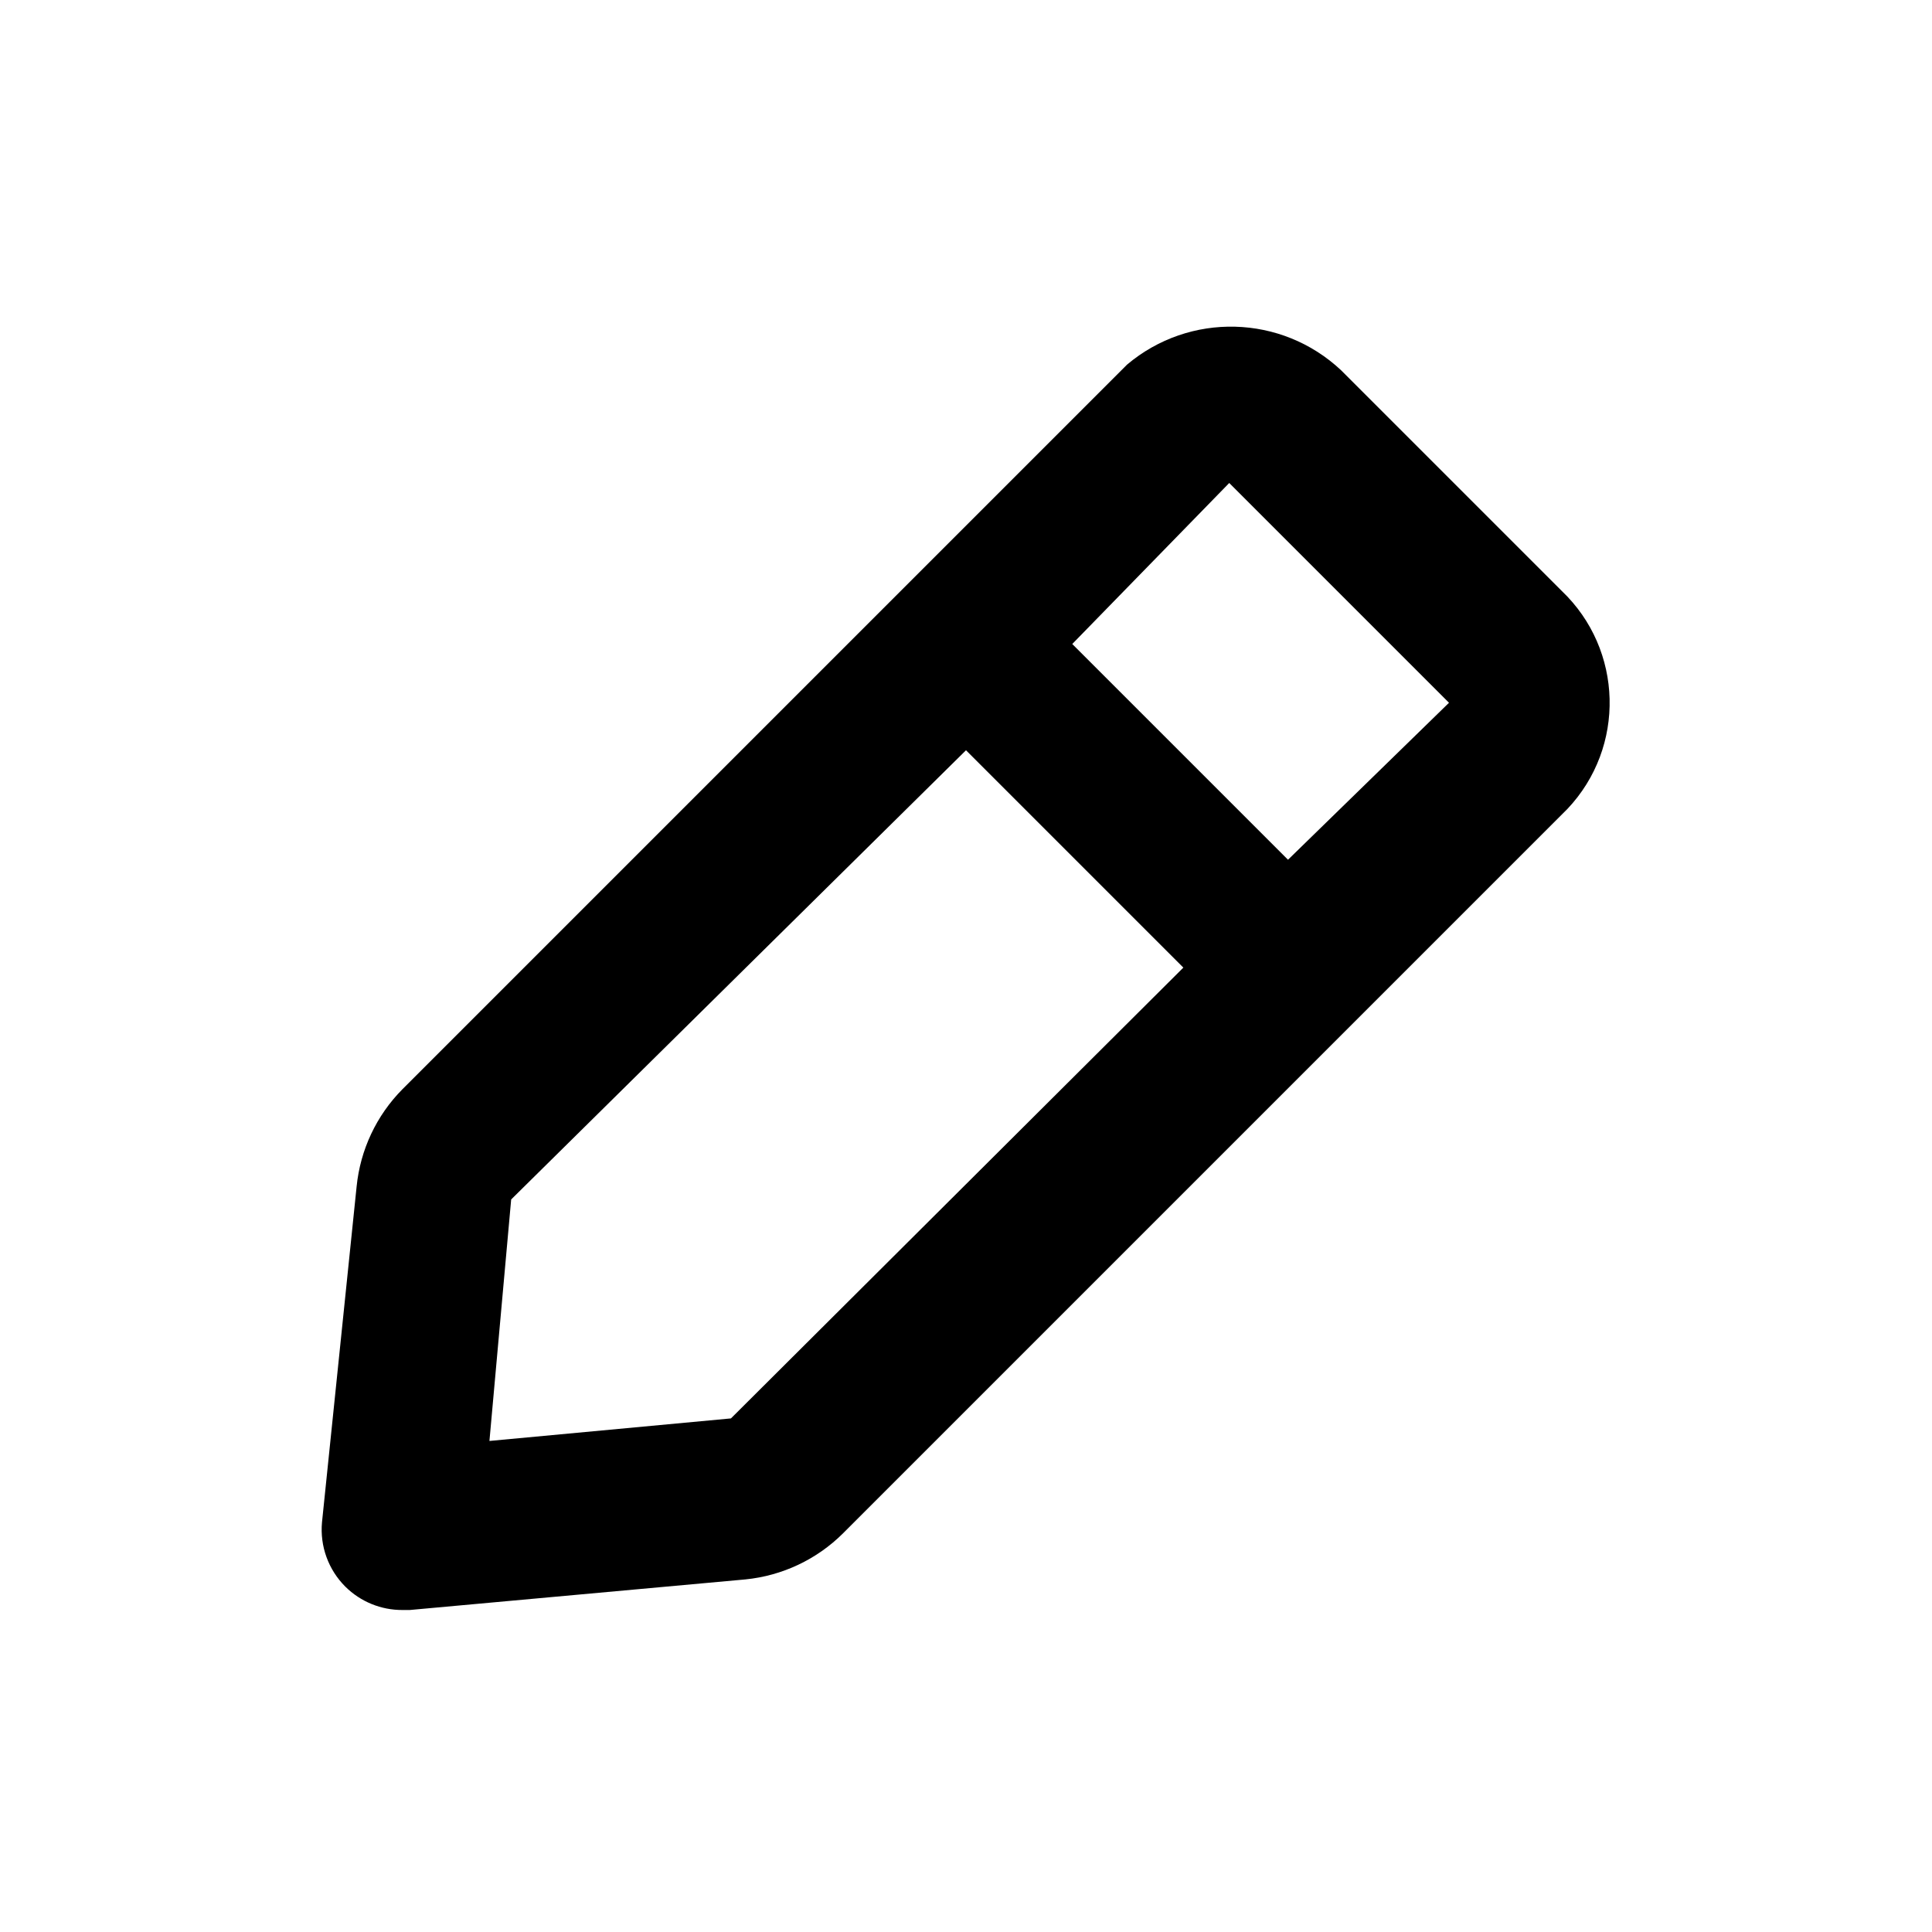
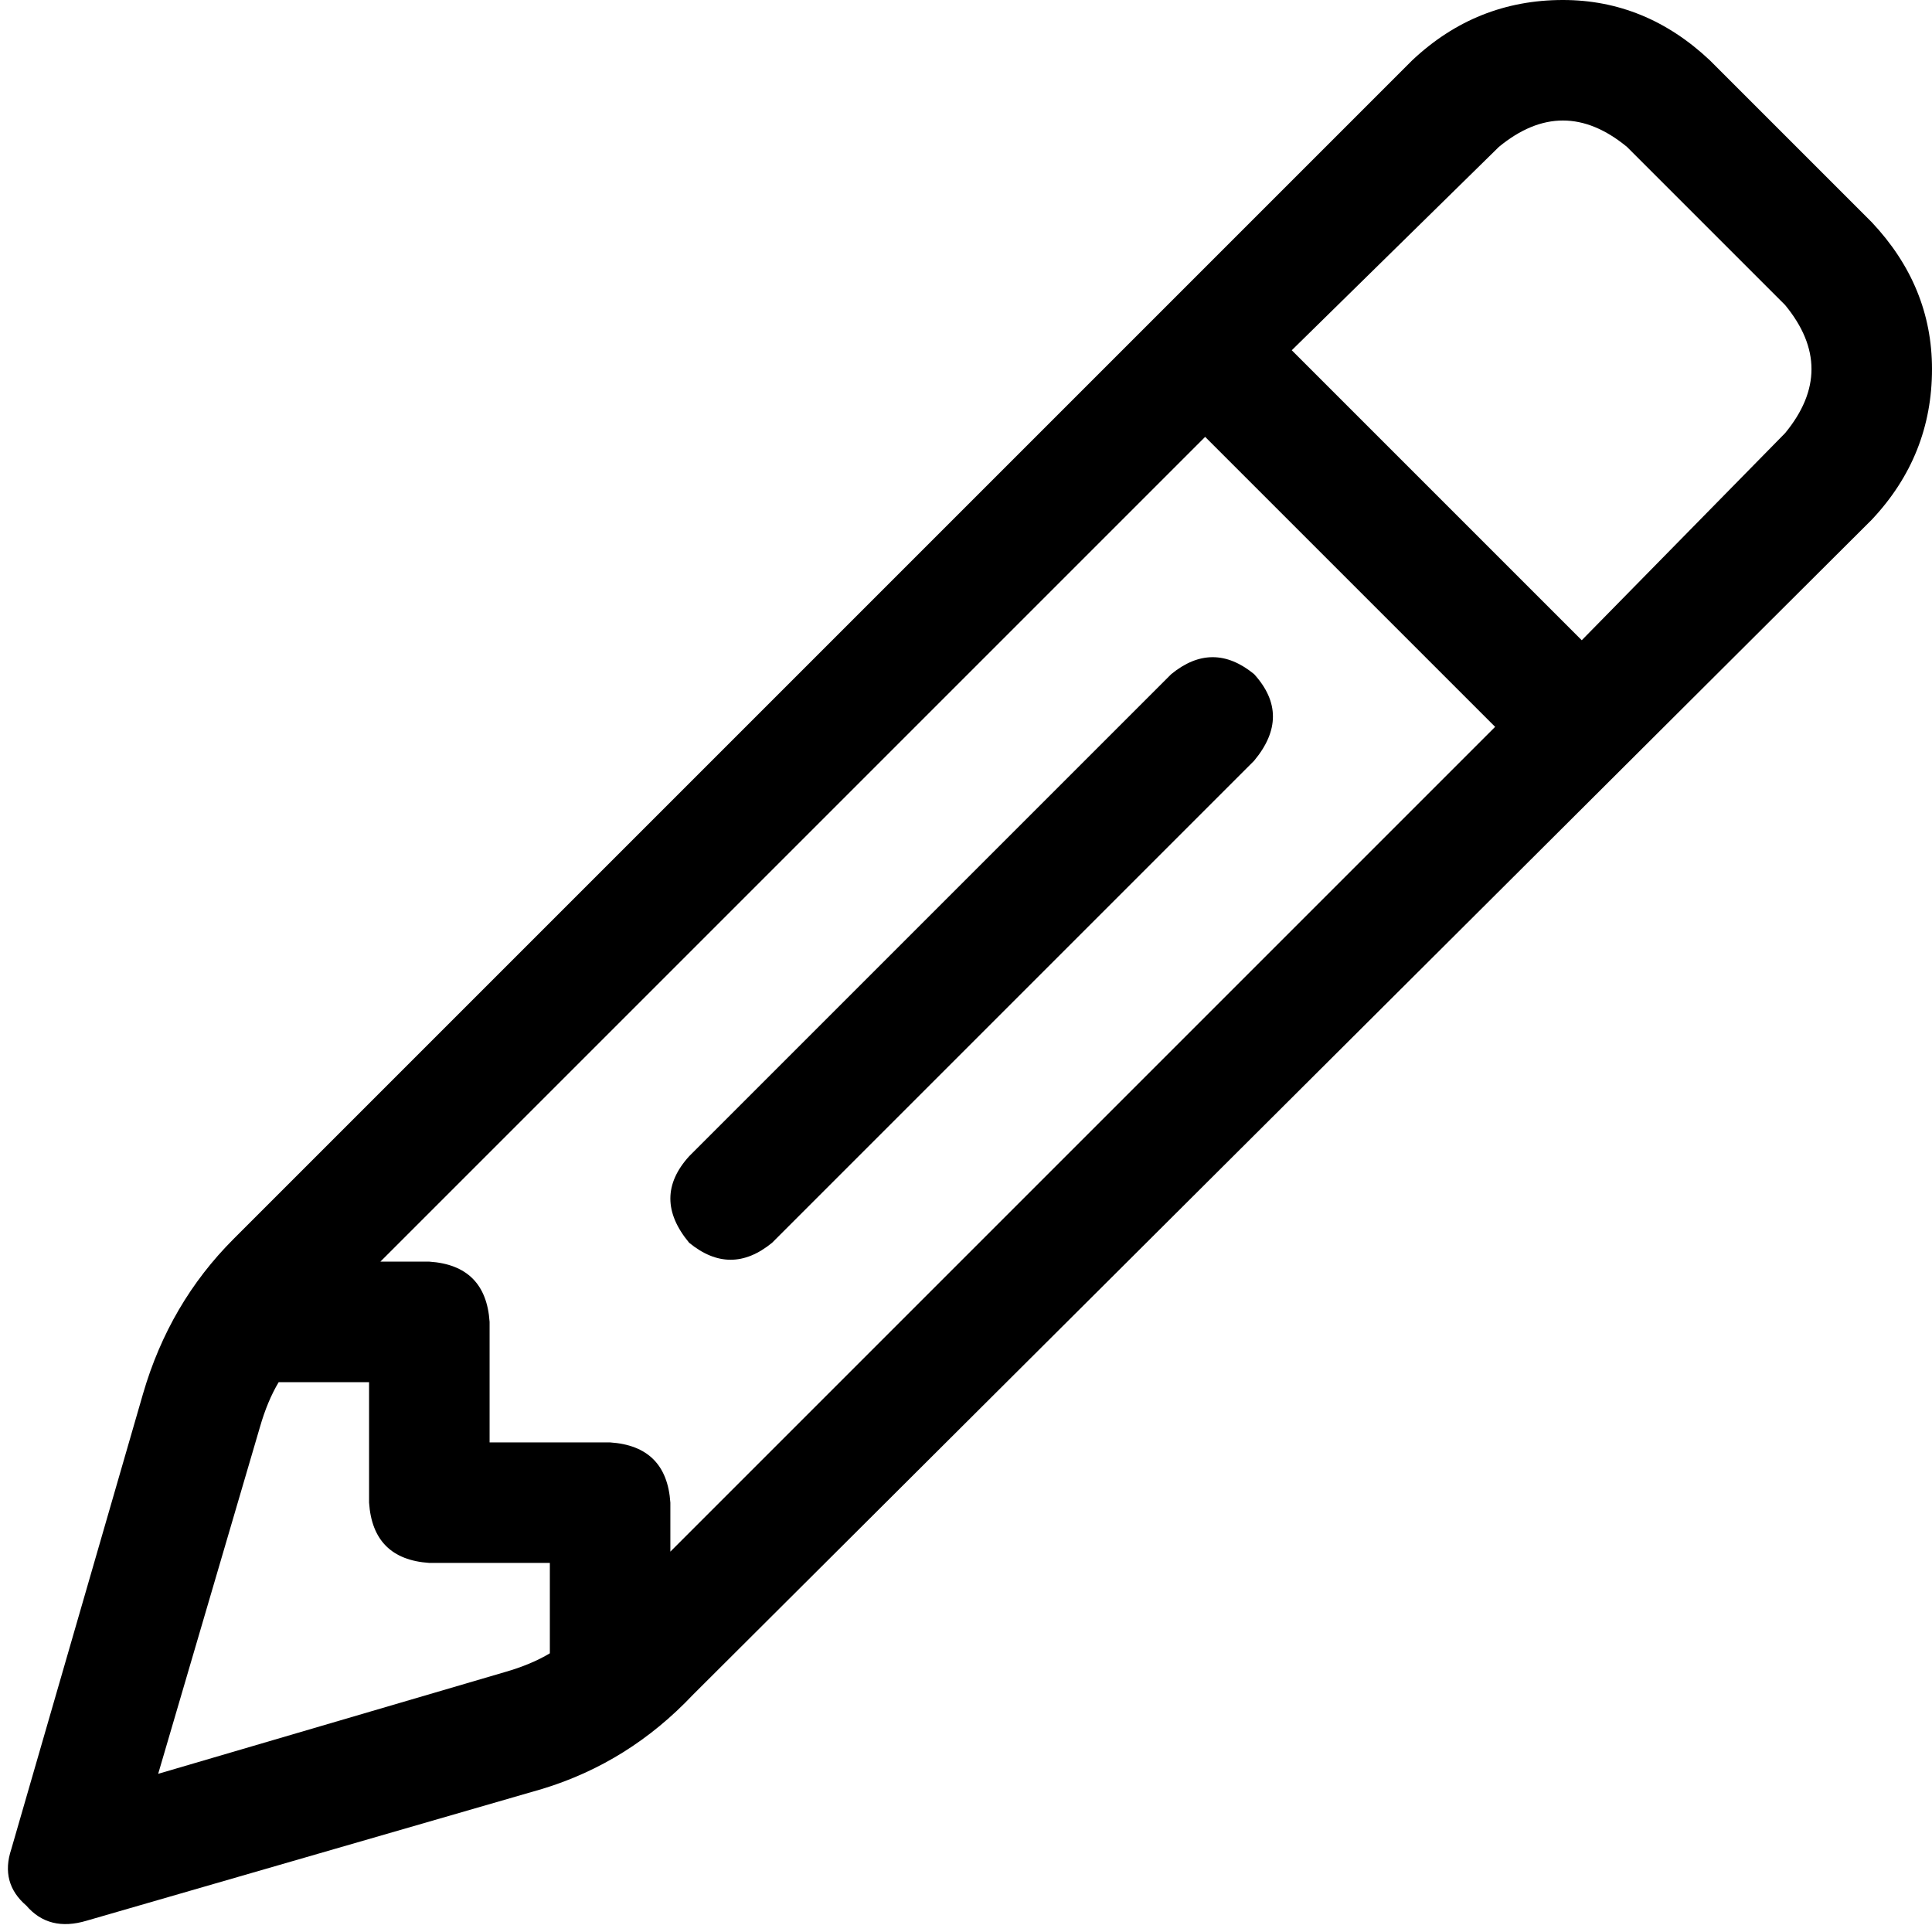
- <svg xmlns="http://www.w3.org/2000/svg" viewBox="0 0 24 24">
-   <g data-name="Layer 2">
-     <g data-name="edit">
-       <rect width="24" height="24" opacity="0" />
-       <path d="M19.4 7.34L16.66 4.6A2 2 0 0 0 14 4.53l-9 9a2 2 0 0 0-.57 1.21L4 18.91a1 1 0 0 0 .29.8A1 1 0 0 0 5 20h.09l4.17-.38a2 2 0 0 0 1.21-.57l9-9a1.92 1.92 0 0 0-.07-2.71zM9.08 17.62l-3 .28.27-3L12 9.32l2.7 2.7zM16 10.68L13.32 8l1.95-2L18 8.73z" />
-     </g>
-   </g>
+ <svg xmlns="http://www.w3.org/2000/svg" height="1em" fill="currentColor" viewBox="0 0 512 512">
+   <path d="M 397.224 38.924 Q 414.191 24.951 431.158 38.924 L 473.076 80.842 L 473.076 80.842 Q 487.049 97.809 473.076 114.776 L 419.181 169.669 L 419.181 169.669 L 342.331 92.819 L 342.331 92.819 L 397.224 38.924 L 397.224 38.924 Z M 319.376 115.774 L 396.226 192.624 L 319.376 115.774 L 396.226 192.624 L 177.653 411.197 L 177.653 411.197 L 177.653 398.222 L 177.653 398.222 Q 176.655 383.251 161.684 382.253 L 129.747 382.253 L 129.747 382.253 L 129.747 350.316 L 129.747 350.316 Q 128.749 335.345 113.778 334.347 L 100.803 334.347 L 100.803 334.347 L 319.376 115.774 L 319.376 115.774 Z M 68.865 378.261 Q 70.862 371.275 73.856 366.285 L 97.809 366.285 L 97.809 366.285 L 97.809 398.222 L 97.809 398.222 Q 98.807 413.193 113.778 414.191 L 145.715 414.191 L 145.715 414.191 L 145.715 438.144 L 145.715 438.144 Q 140.725 441.138 133.739 443.135 L 41.918 470.082 L 41.918 470.082 L 68.865 378.261 L 68.865 378.261 Z M 453.115 15.969 Q 436.148 0 414.191 0 L 414.191 0 L 414.191 0 Q 391.236 0 374.269 15.969 L 61.879 328.359 L 61.879 328.359 Q 44.912 345.326 37.926 369.279 L 2.994 490.043 L 2.994 490.043 Q 0 499.025 6.986 505.014 Q 12.975 512 22.955 509.006 L 143.719 474.074 L 143.719 474.074 Q 166.674 467.088 183.641 449.123 L 496.031 137.731 L 496.031 137.731 Q 512 120.764 512 97.809 Q 512 75.852 496.031 58.885 L 453.115 15.969 L 453.115 15.969 Z M 332.351 201.606 Q 342.331 189.63 332.351 178.651 Q 321.372 169.669 310.394 178.651 L 182.643 306.402 L 182.643 306.402 Q 172.663 317.38 182.643 329.357 Q 193.622 338.339 204.6 329.357 L 332.351 201.606 L 332.351 201.606 Z" />
</svg>
